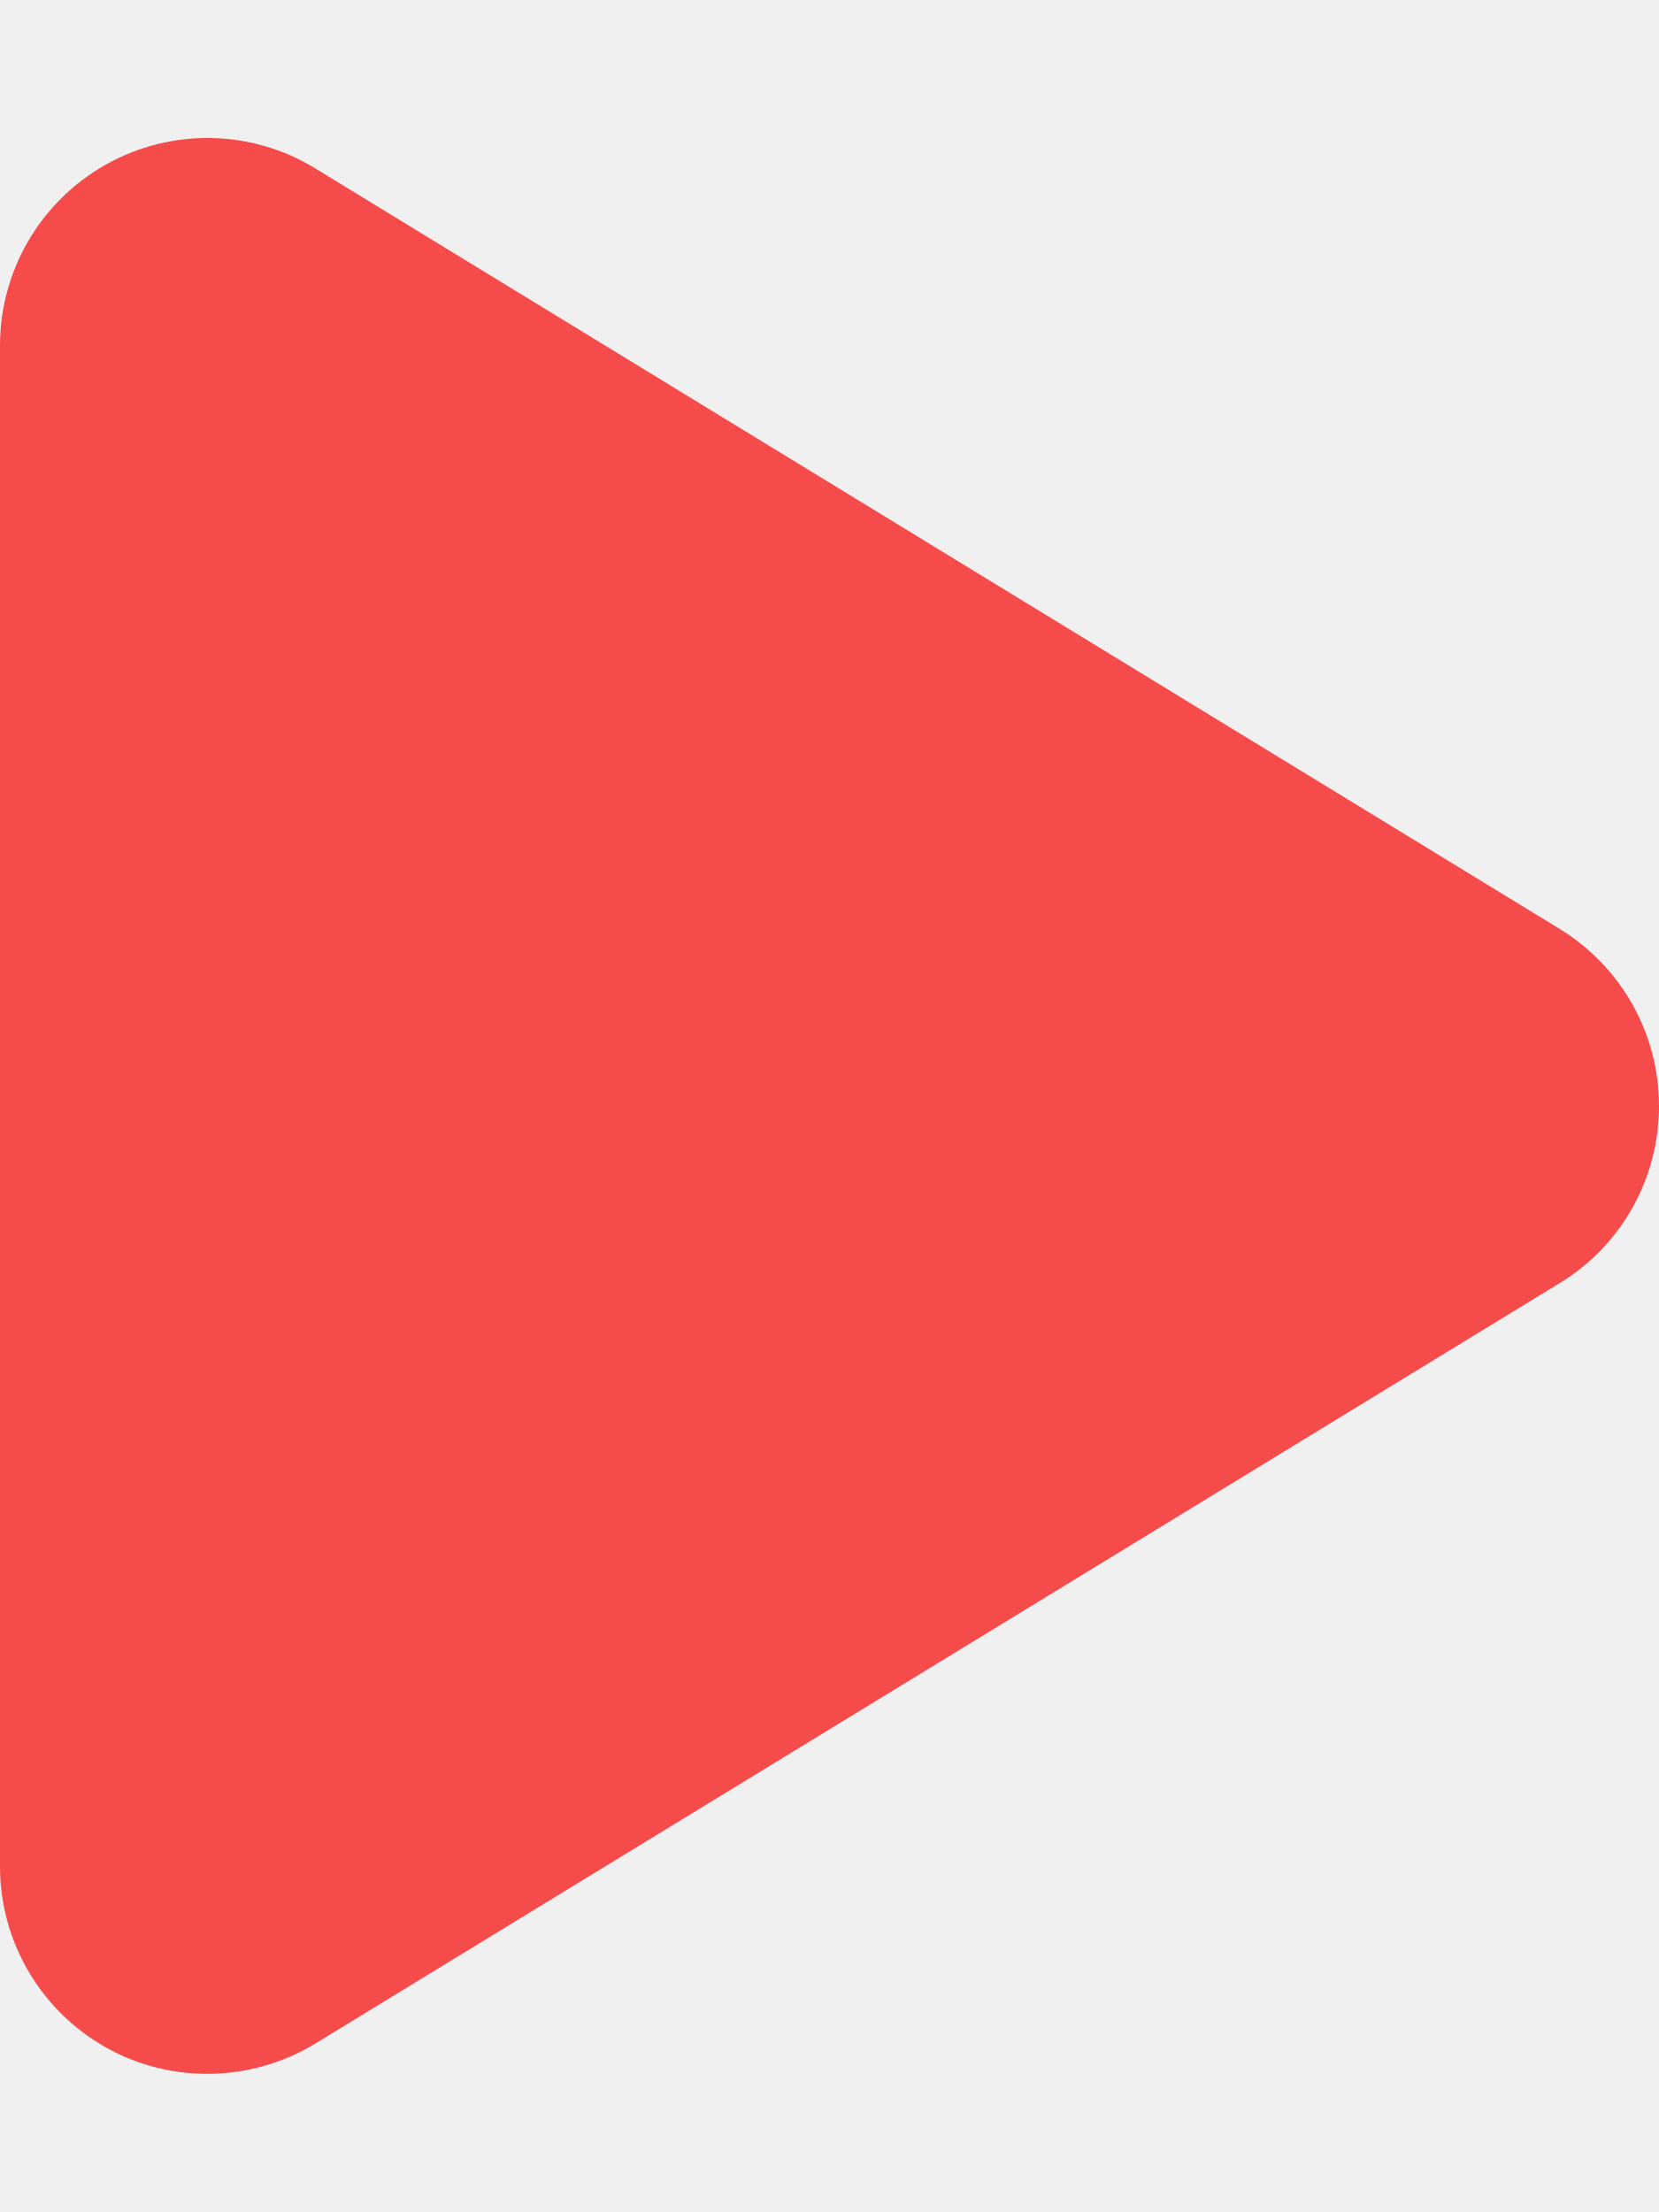
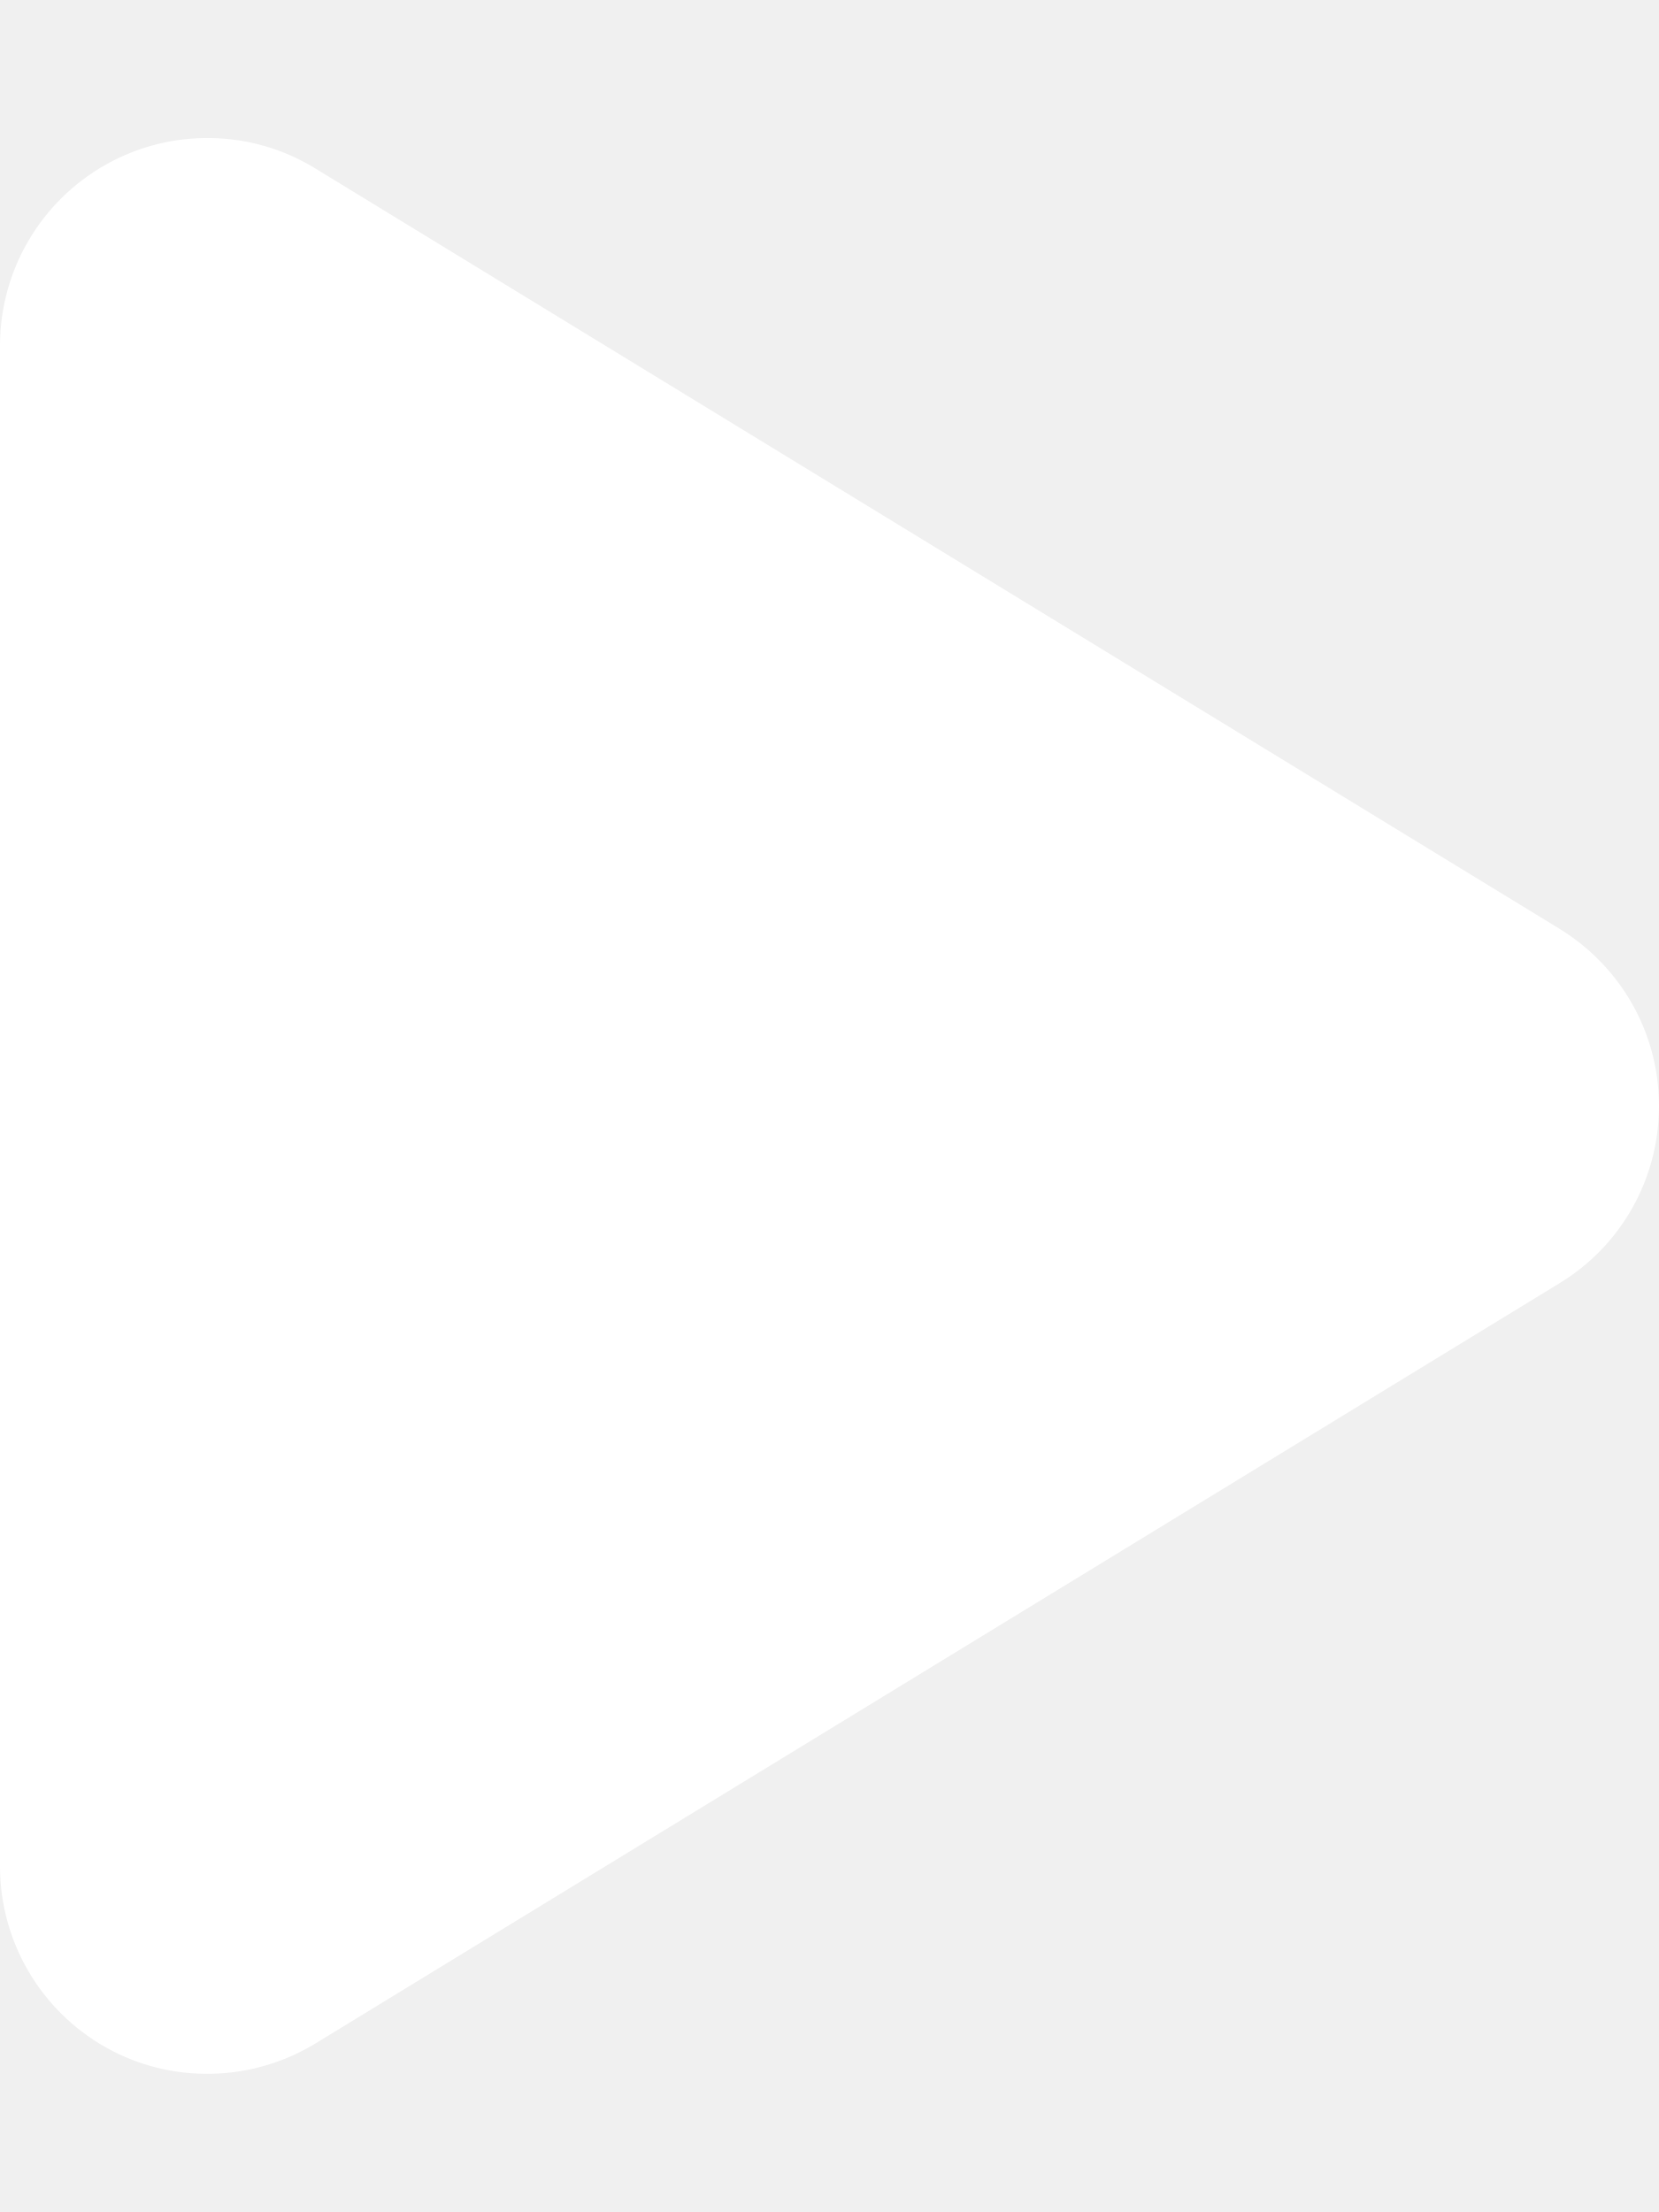
<svg xmlns="http://www.w3.org/2000/svg" viewBox="0 0 384 512">
-   <path fill="#f64b4b" d="M73 39c-14.8-9.1-33.4-9.4-48.5-.9S0 62.6 0 80V432c0 17.4 9.4 33.4 24.5 41.9s33.7 8.1 48.5-.9L361 297c14.3-8.7 23-24.2 23-41s-8.7-32.2-23-41L73 39z" />
+   <path fill="#ffffff" d="M73 39c-14.8-9.1-33.4-9.4-48.5-.9S0 62.6 0 80V432c0 17.4 9.4 33.4 24.5 41.9s33.7 8.1 48.5-.9L361 297c14.3-8.7 23-24.2 23-41s-8.7-32.2-23-41L73 39z" />
</svg>
